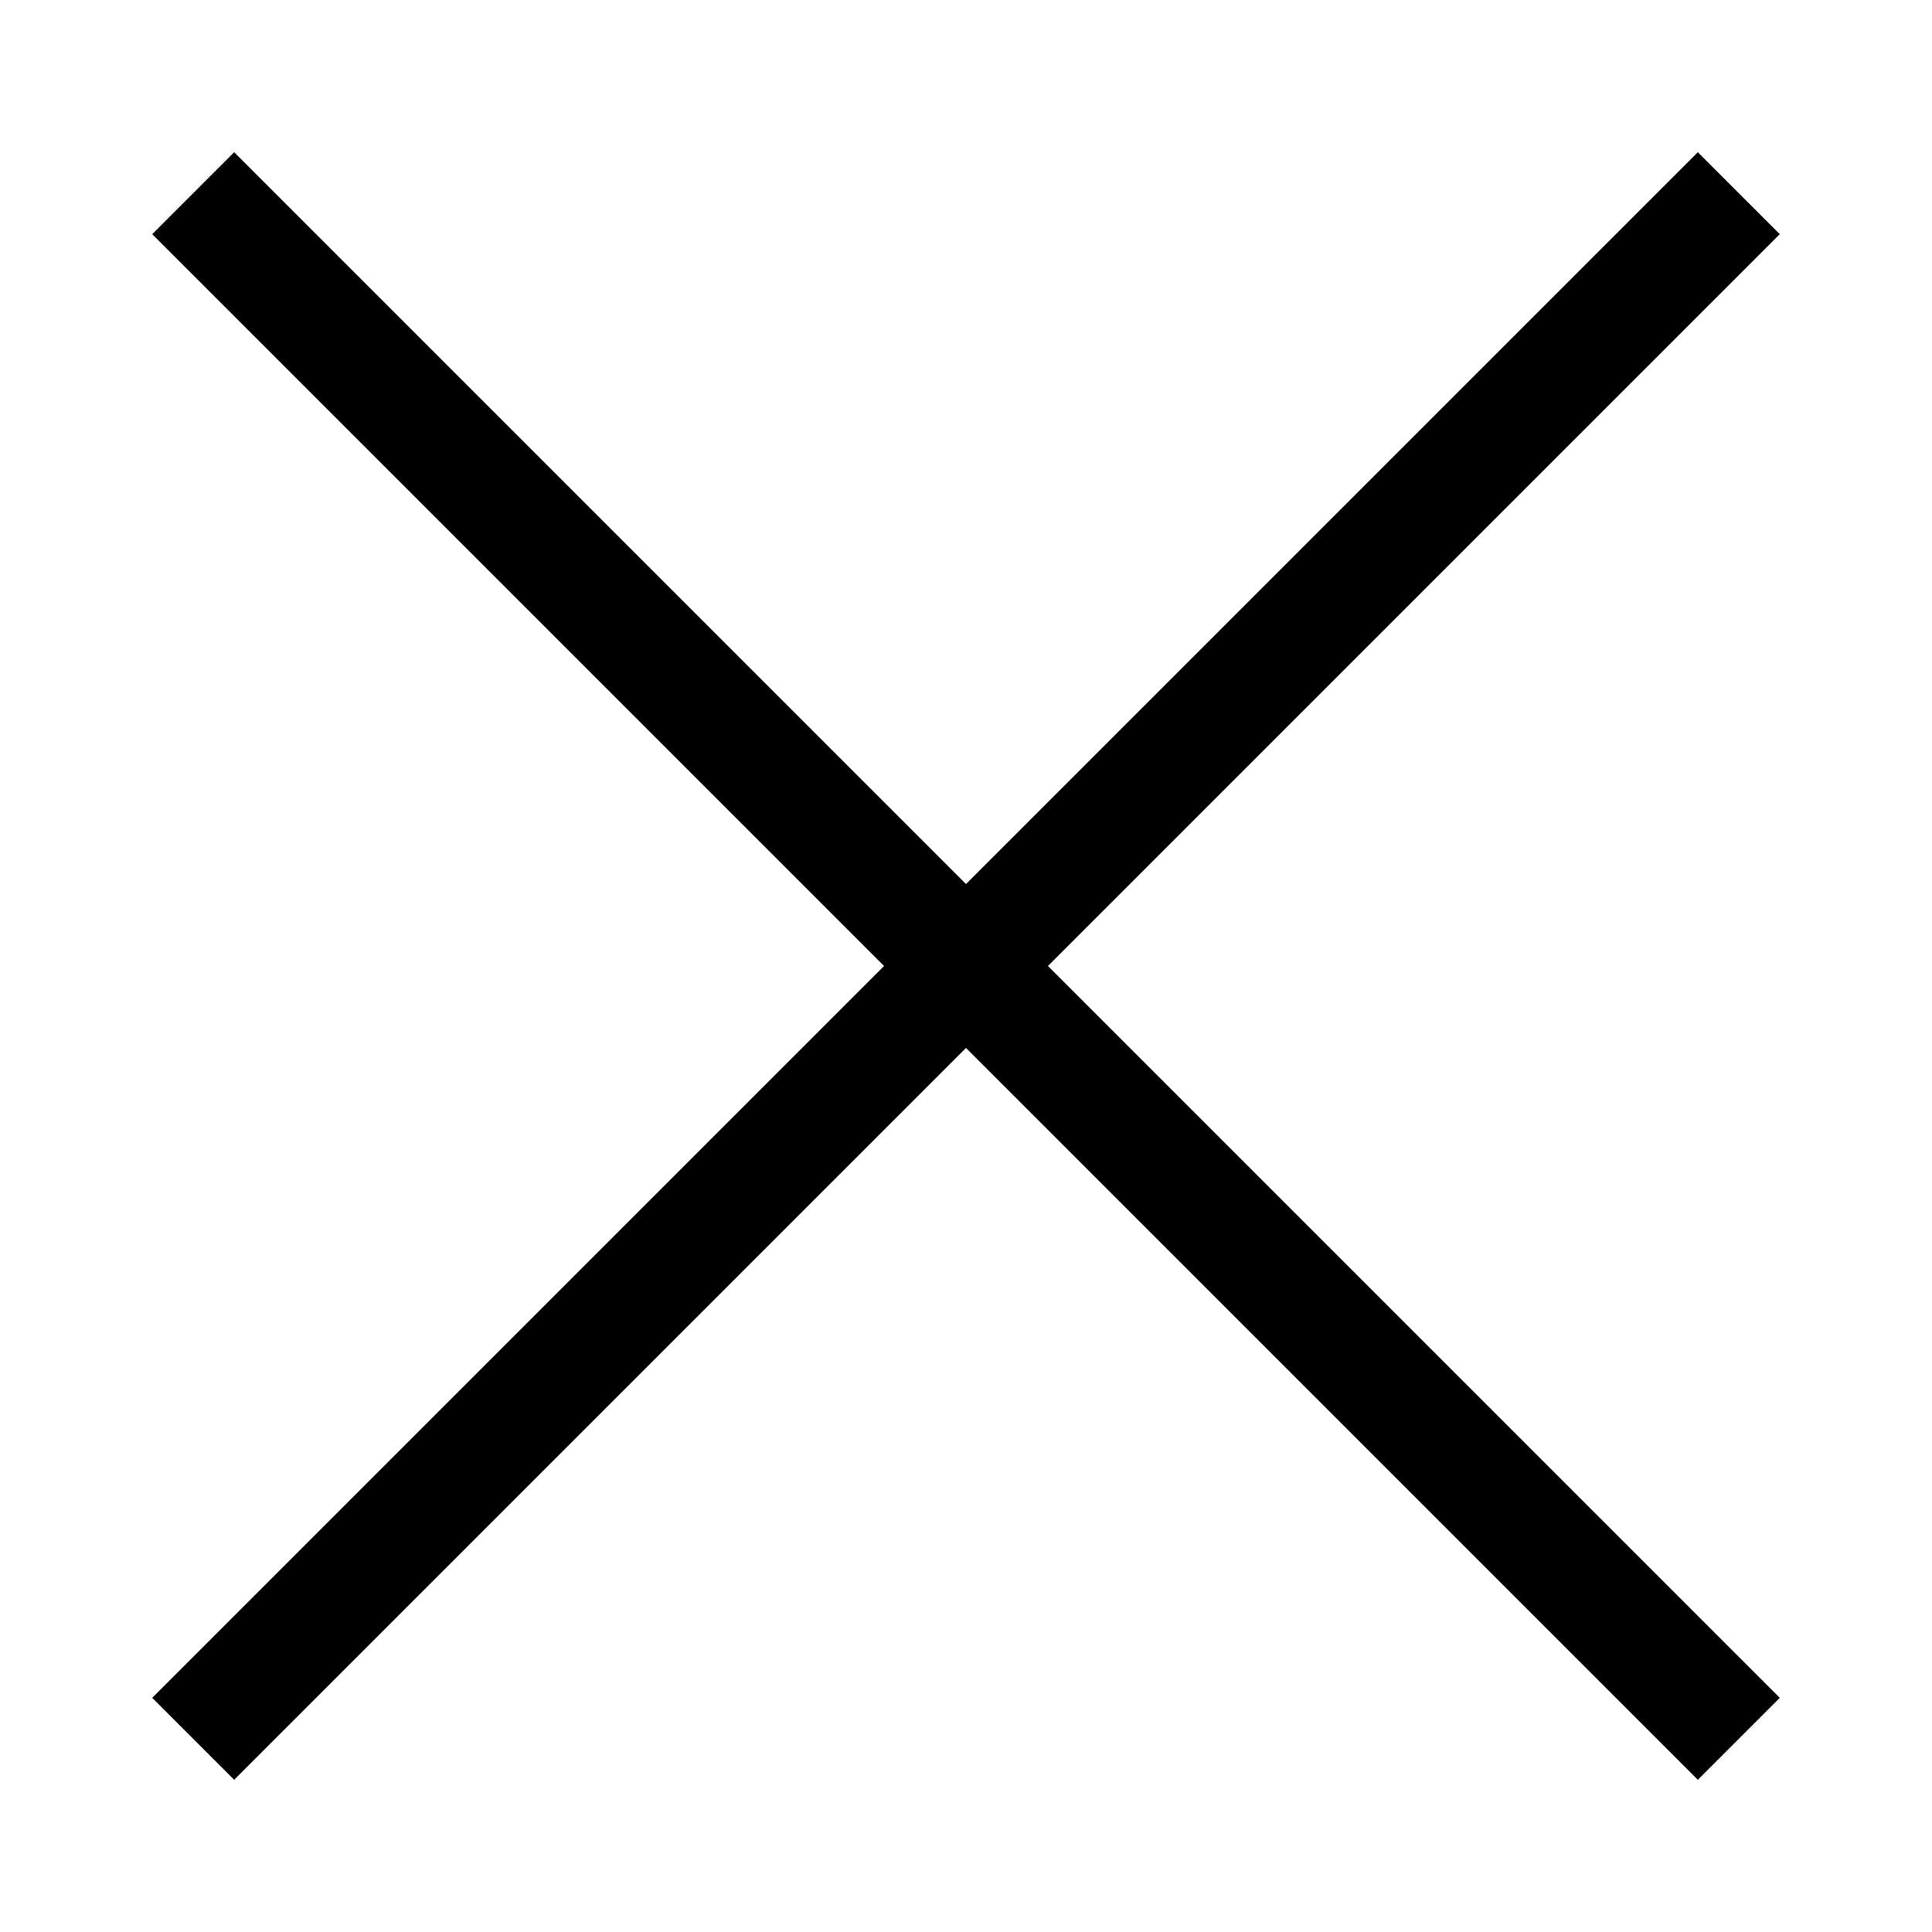
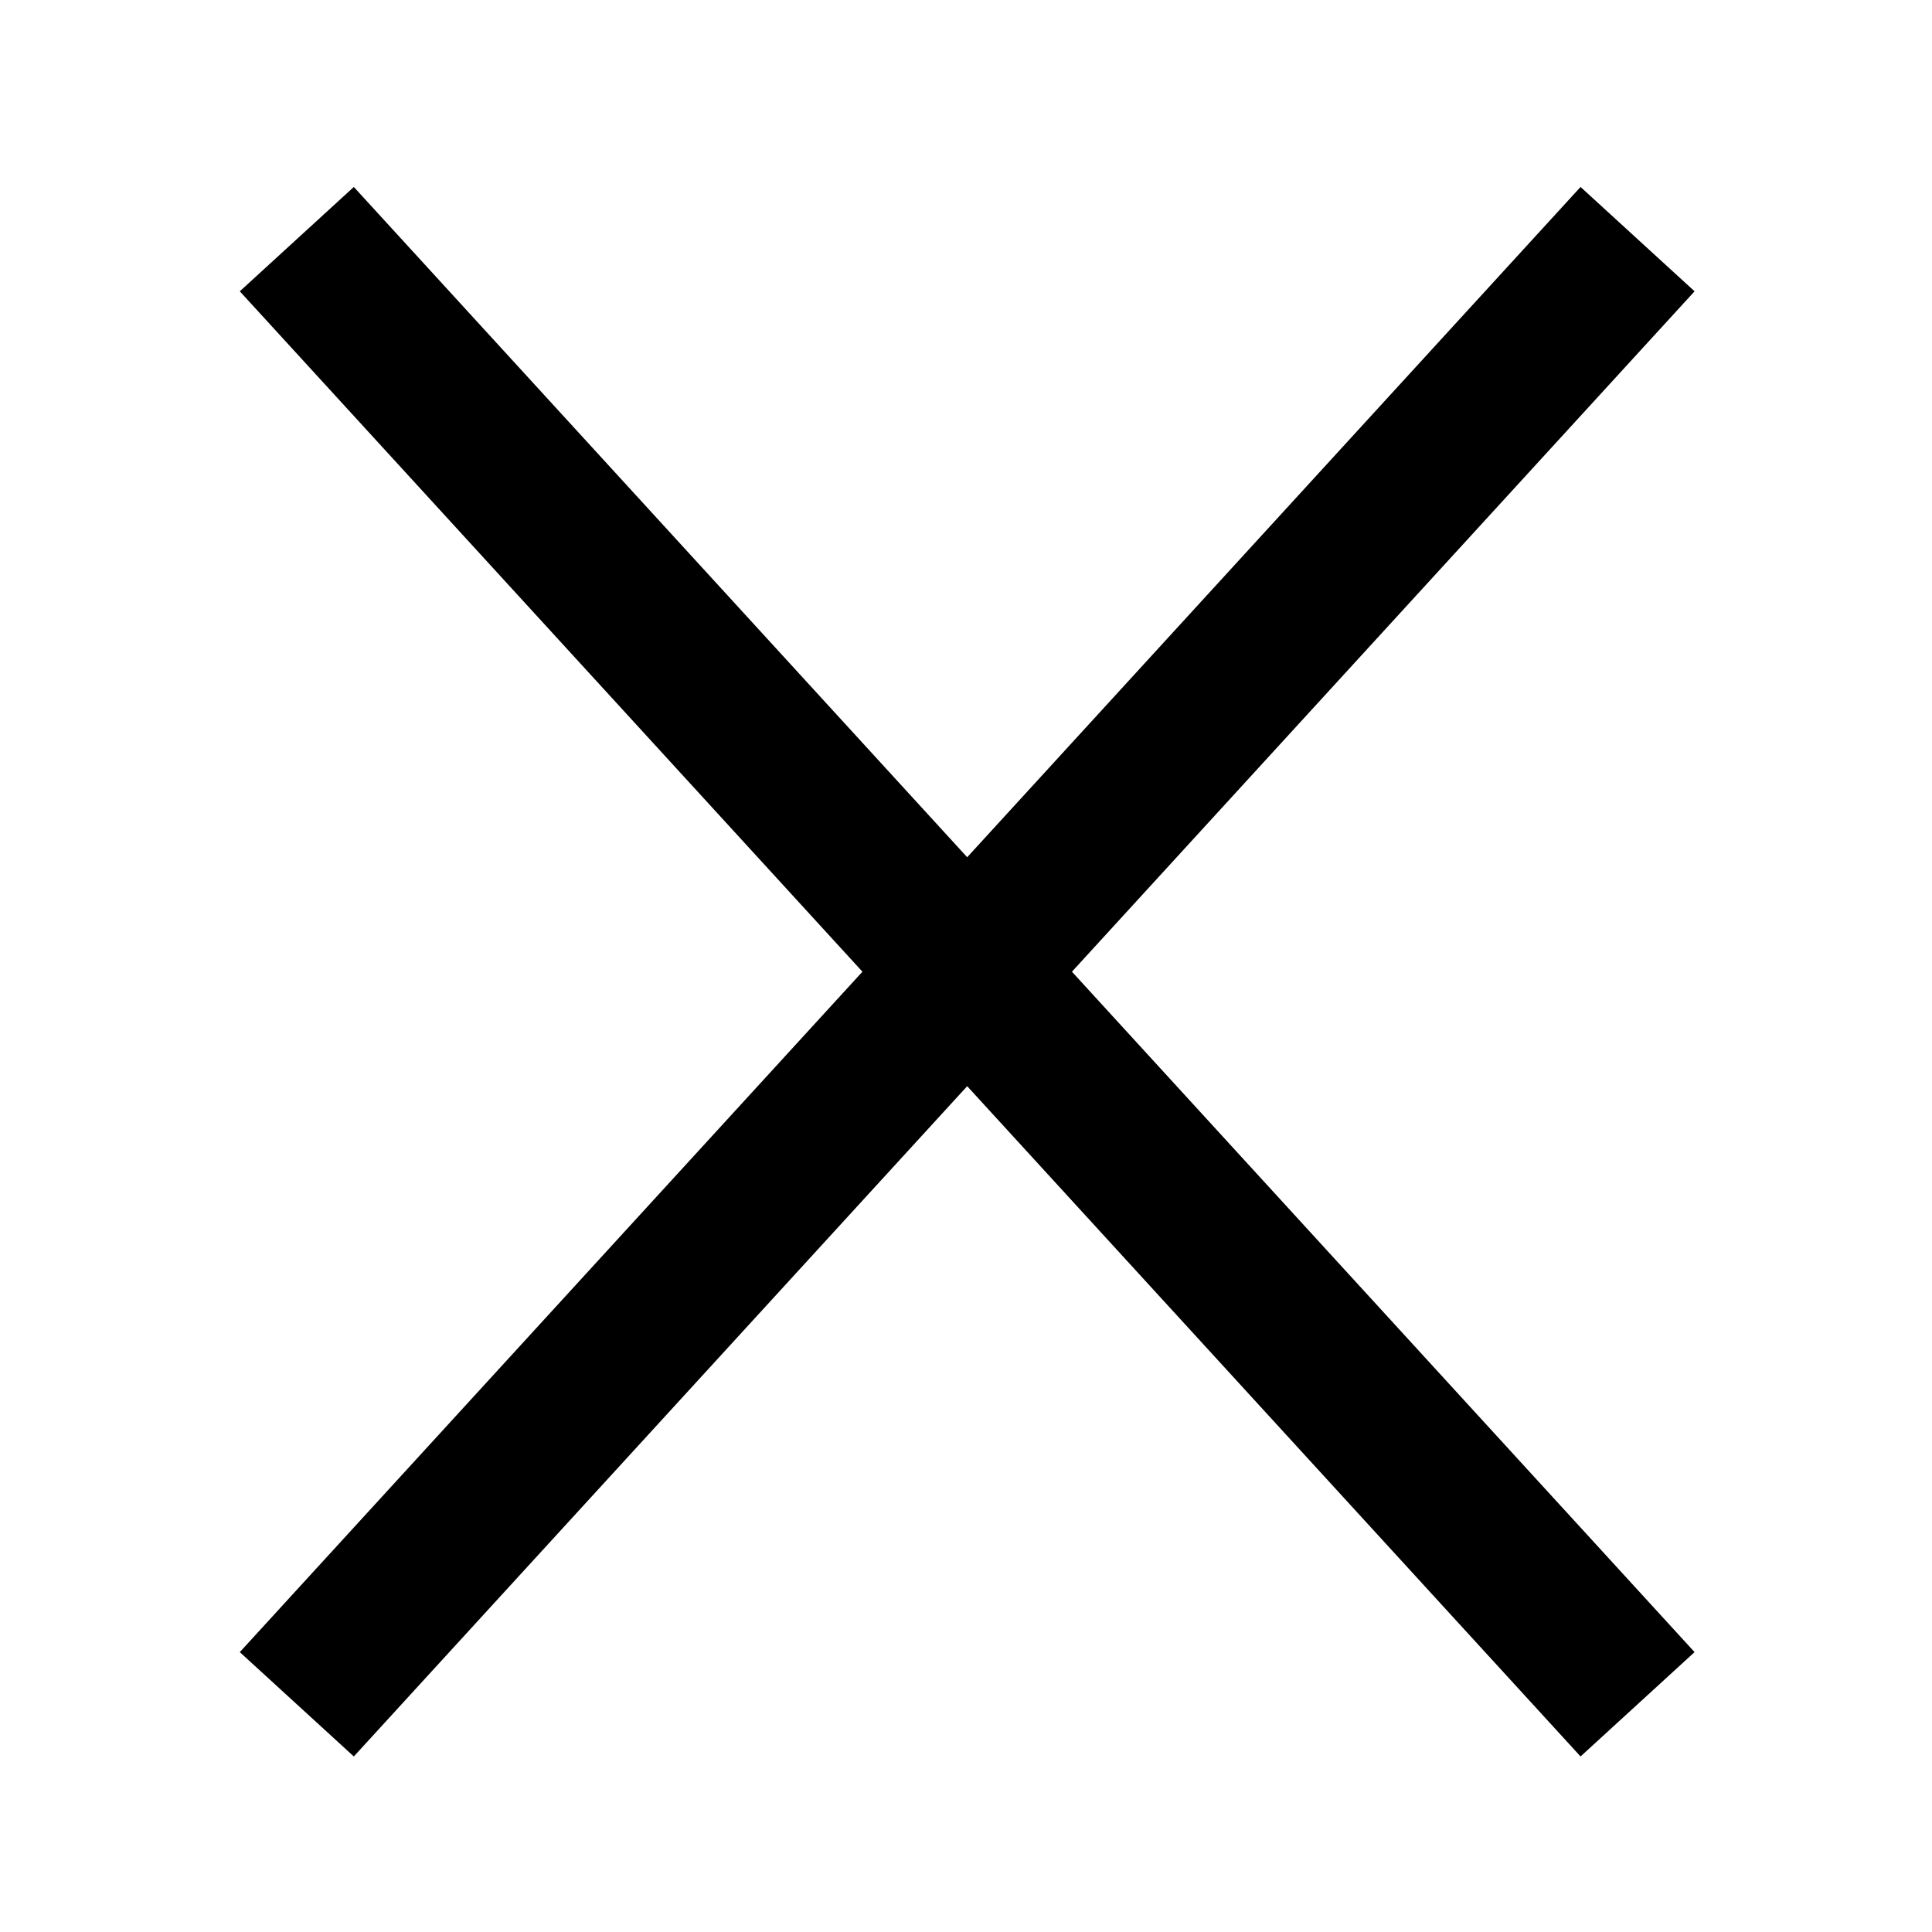
<svg xmlns="http://www.w3.org/2000/svg" width="1000" height="1000" viewBox="0 0 264.583 264.583" version="1.1" id="svg8">
  <defs id="defs2" />
  <g id="layer1" transform="translate(0,-32.41665)">
-     <path style="fill:none;stroke:#000000;stroke-width:15.875;stroke-linecap:butt;stroke-linejoin:miter;stroke-opacity:1;stroke-miterlimit:4;stroke-dasharray:none" d="M 26.458,58.875 238.125,270.542" id="path2060" />
-     <path style="fill:none;stroke:#000000;stroke-width:15.875;stroke-linecap:butt;stroke-linejoin:miter;stroke-opacity:1;stroke-miterlimit:4;stroke-dasharray:none" d="M 238.125,58.875 26.458,270.542" id="path2062" />
+     <path style="fill:none;stroke:#000000;stroke-width:21.167;stroke-linecap:butt;stroke-linejoin:miter;stroke-miterlimit:4;stroke-dasharray:none;stroke-opacity:1" d="M 40.647,65.165 224.26,265.815" id="path2060" />
+     <path style="fill:none;stroke:#000000;stroke-width:21.167;stroke-linecap:butt;stroke-linejoin:miter;stroke-miterlimit:4;stroke-dasharray:none;stroke-opacity:1" d="M 224.26,65.165 40.647,265.815" id="path2062" />
  </g>
</svg>
